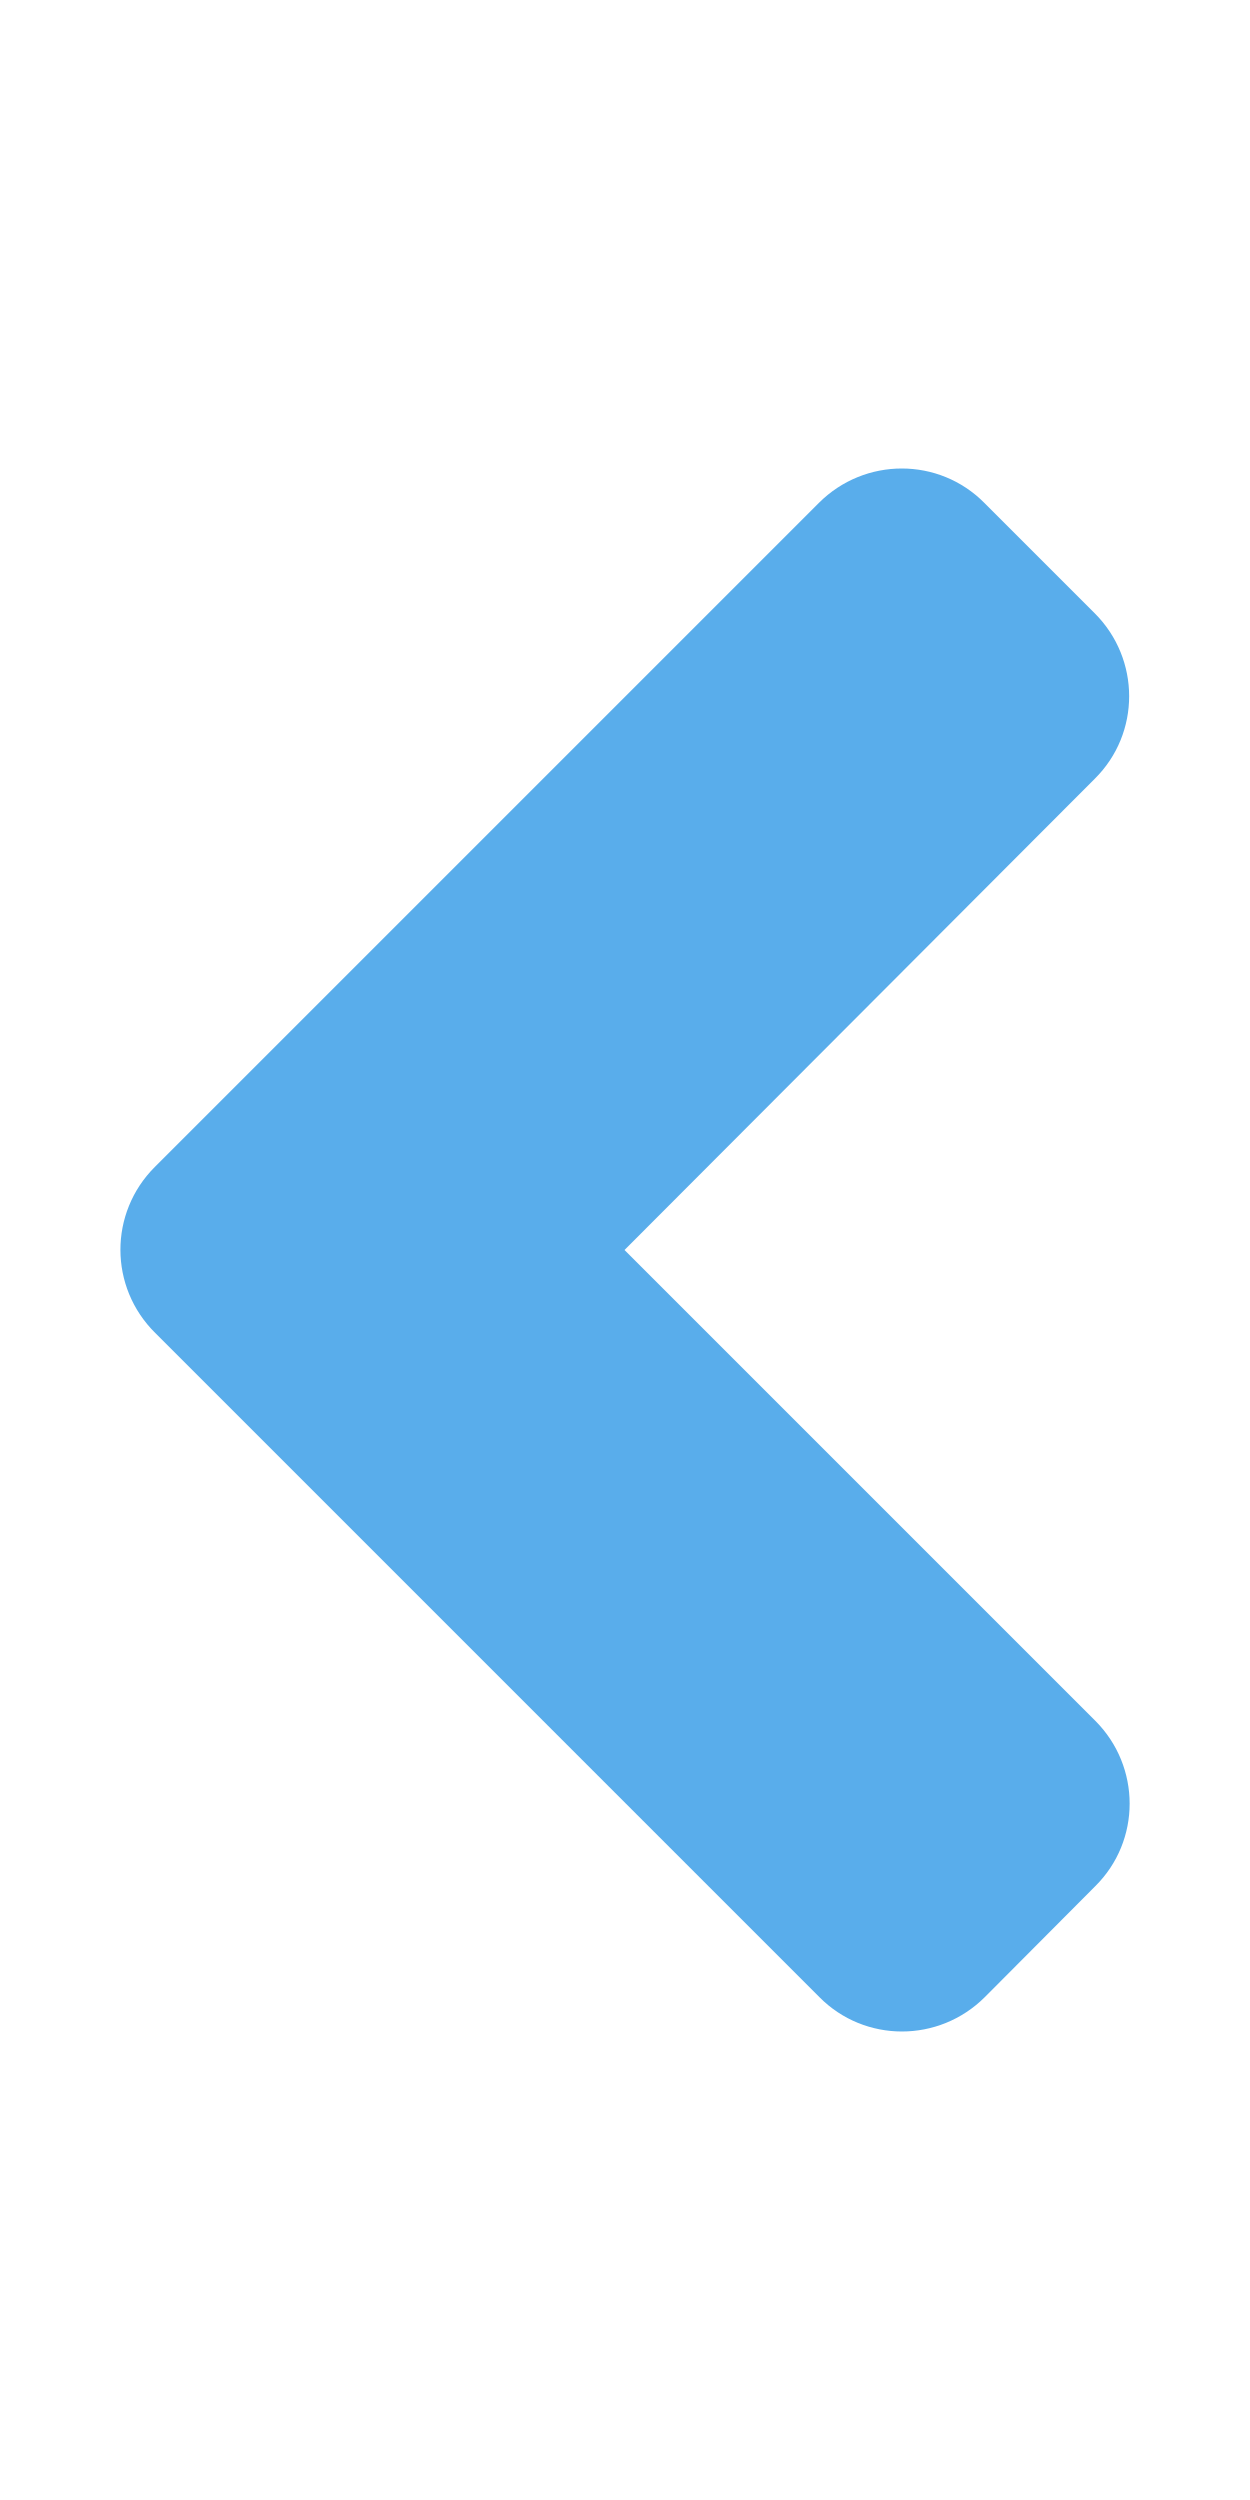
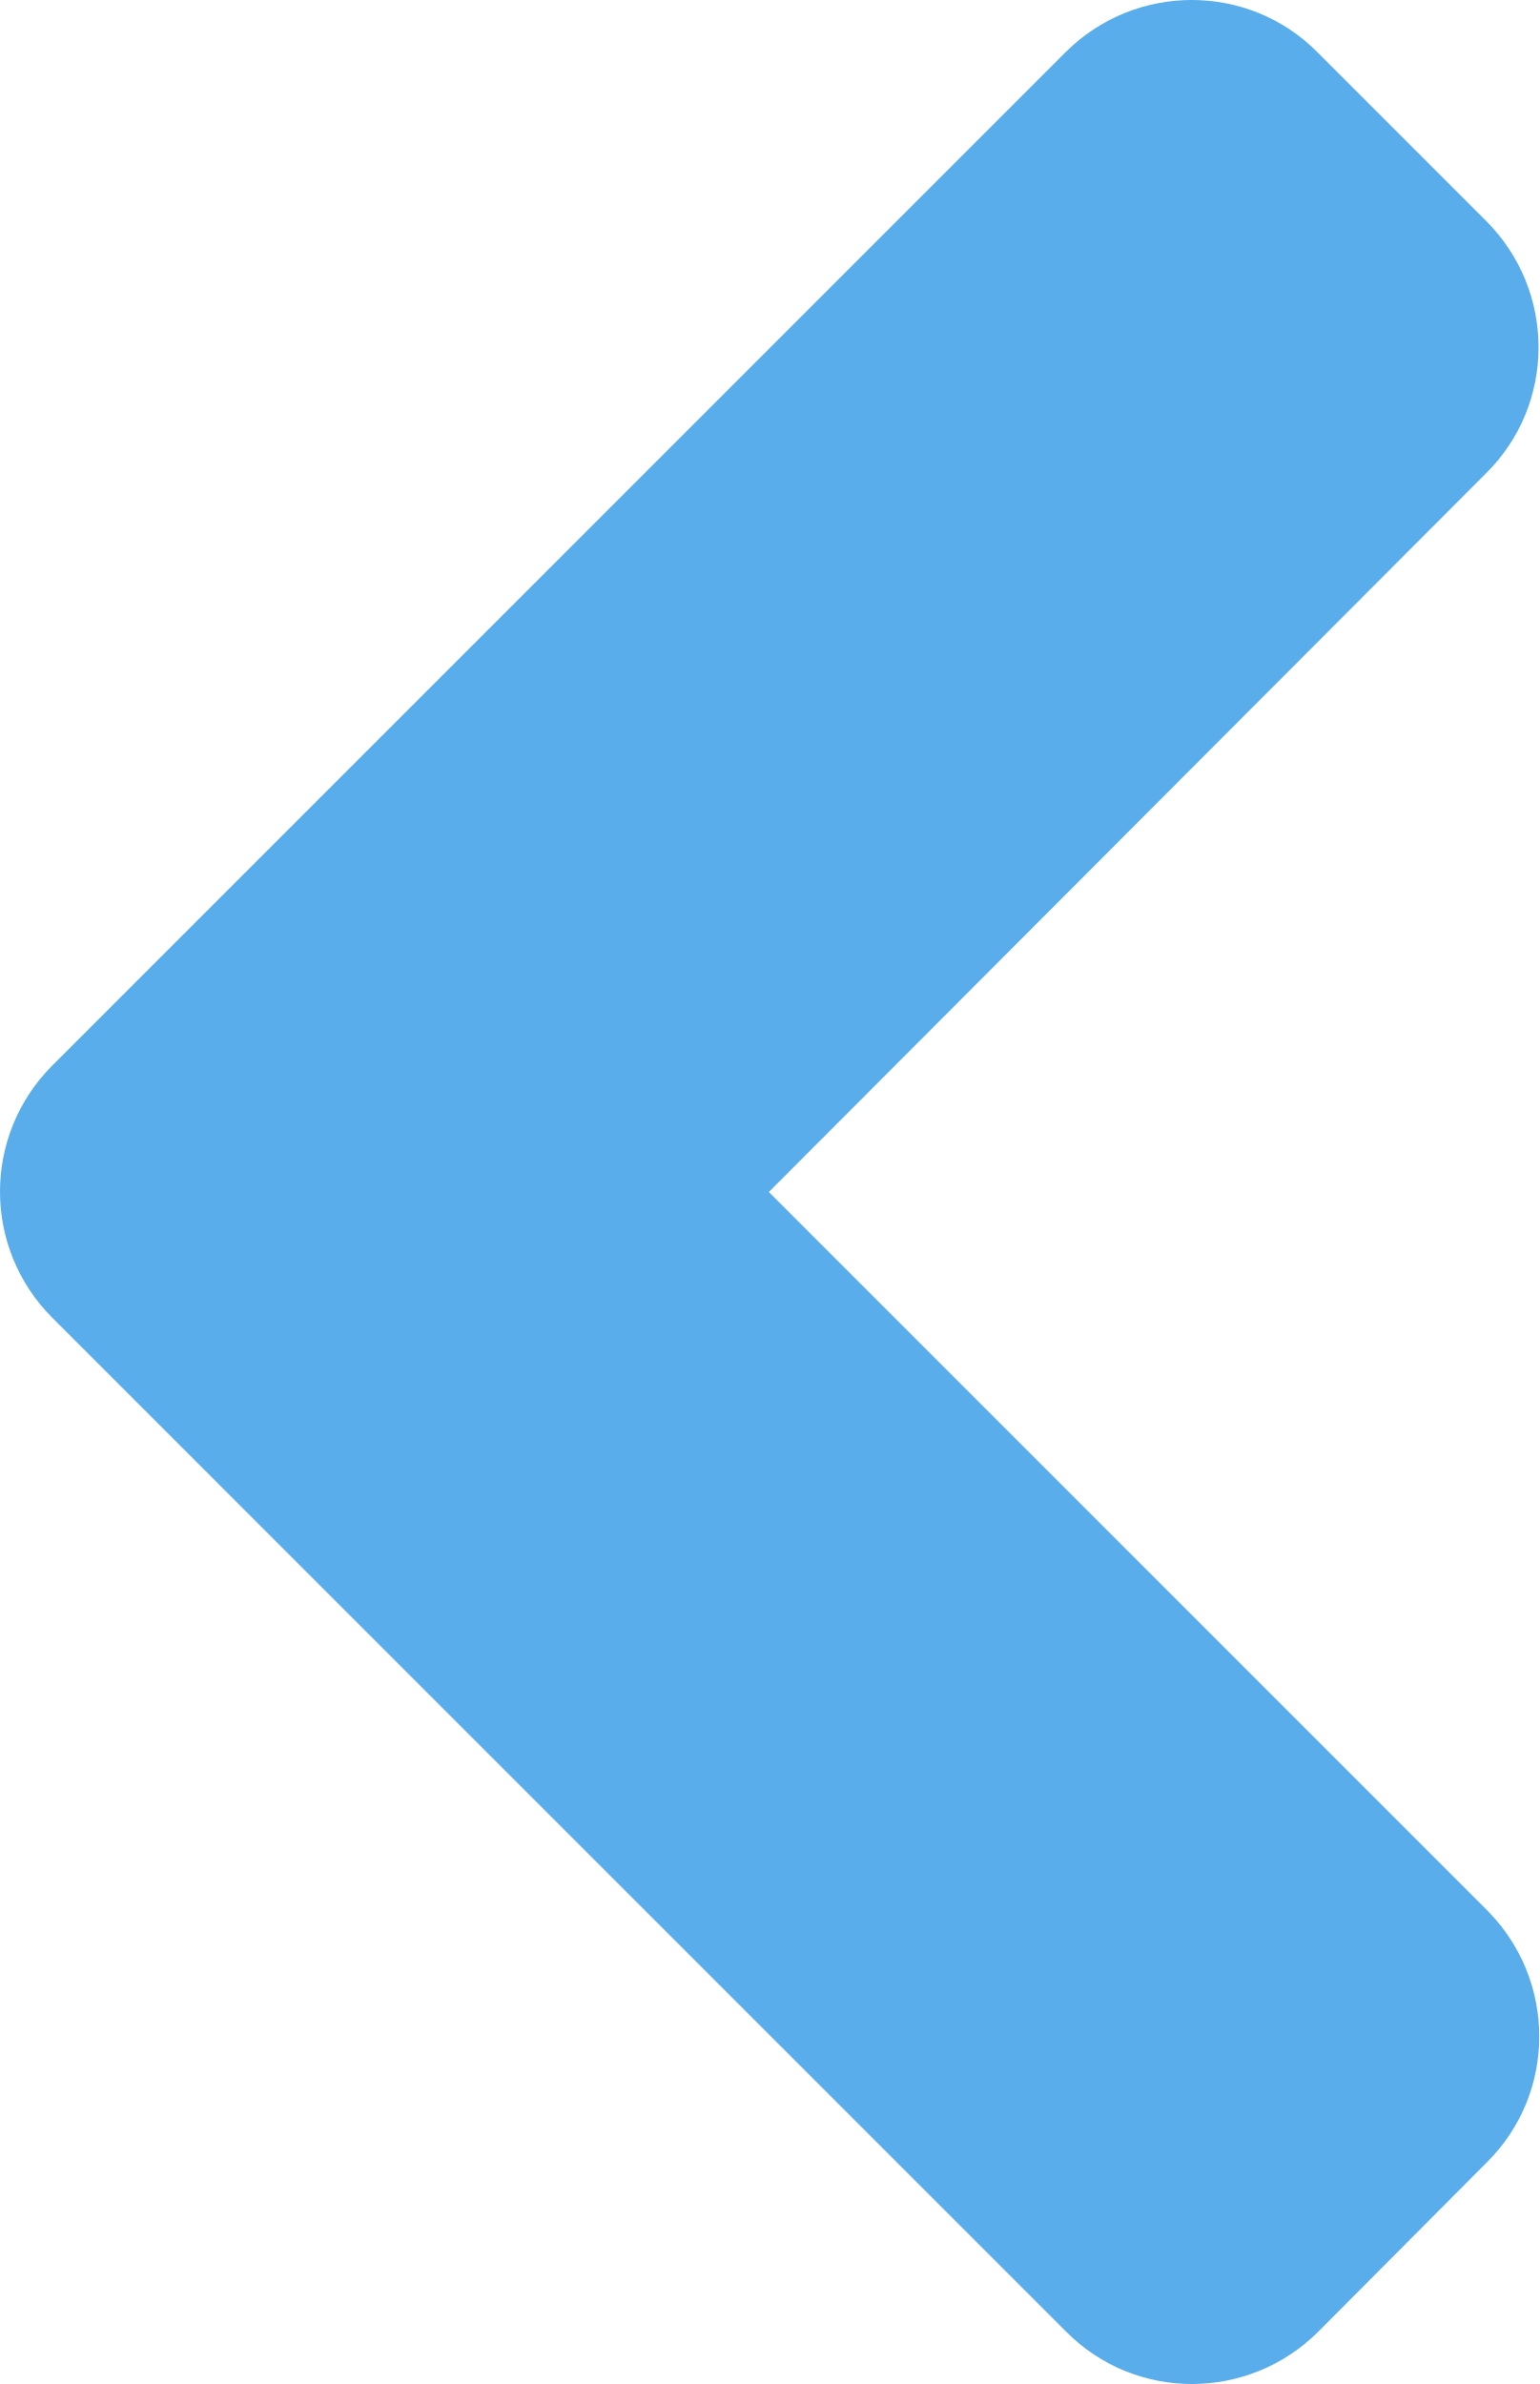
- <svg xmlns="http://www.w3.org/2000/svg" aria-hidden="false" data-prefix="fas" data-icon="angle-left" class="svg-inline--fa fa-angle-left fa-w-8" role="img" viewBox="0 0 256 512">
-   <path fill="#59adeb" d="M31.7 239l136-136c9.4-9.4 24.6-9.4 33.9 0l22.6 22.6c9.4 9.4 9.4 24.6 0 33.9L127.9 256l96.4 96.4c9.4 9.4 9.4 24.6 0 33.9L201.7 409c-9.4 9.4-24.6 9.4-33.9 0l-136-136c-9.5-9.4-9.5-24.6-.1-34z" />
+ <svg xmlns="http://www.w3.org/2000/svg" version="1.1" id="Layer_1" x="0px" y="0px" width="98.41px" height="152.41px" viewBox="0 0 98.41 152.41" enable-background="new 0 0 98.41 152.41" xml:space="preserve">
+   <path fill="#59ADEB" d="M3.351,68.111L68.105,3.356c4.475-4.476,11.713-4.476,16.141,0l10.76,10.761  c4.477,4.476,4.477,11.713,0,16.142L49.154,76.205l45.9,45.899c4.475,4.476,4.475,11.713,0,16.141l-10.762,10.809  c-4.475,4.476-11.713,4.476-16.141,0L3.398,84.3C-1.125,79.823-1.125,72.587,3.351,68.111L3.351,68.111z" />
</svg>
